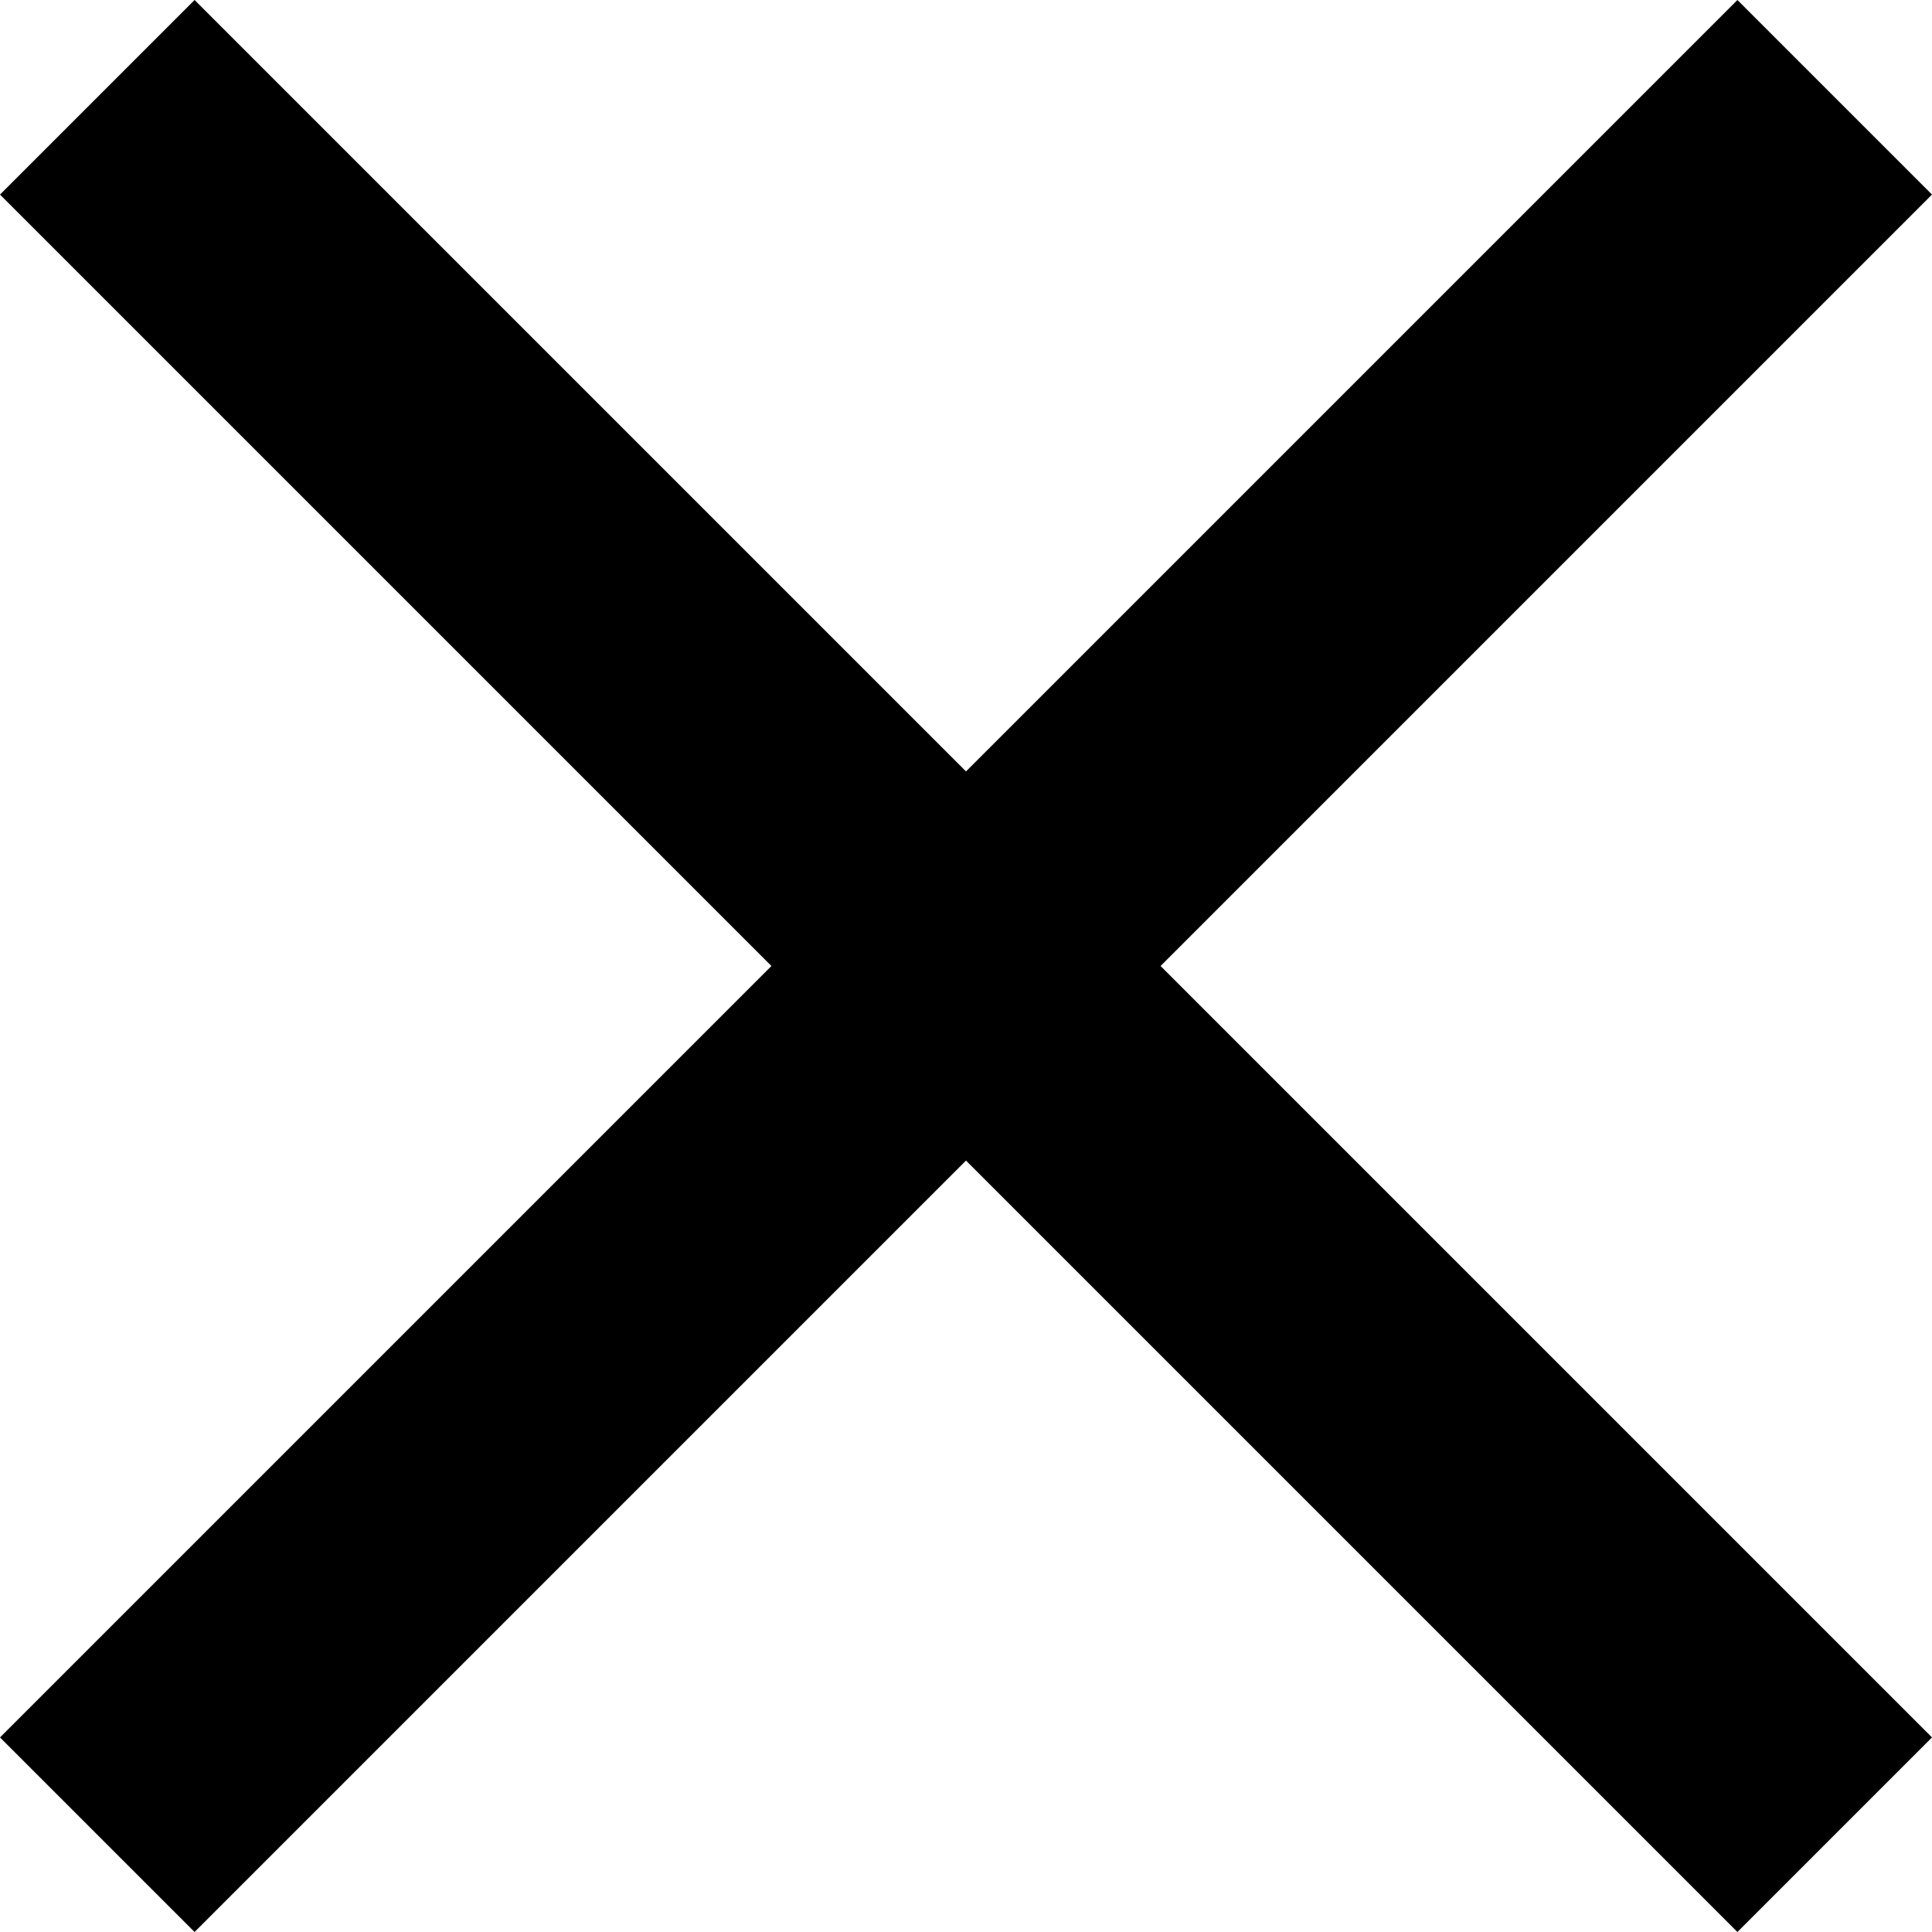
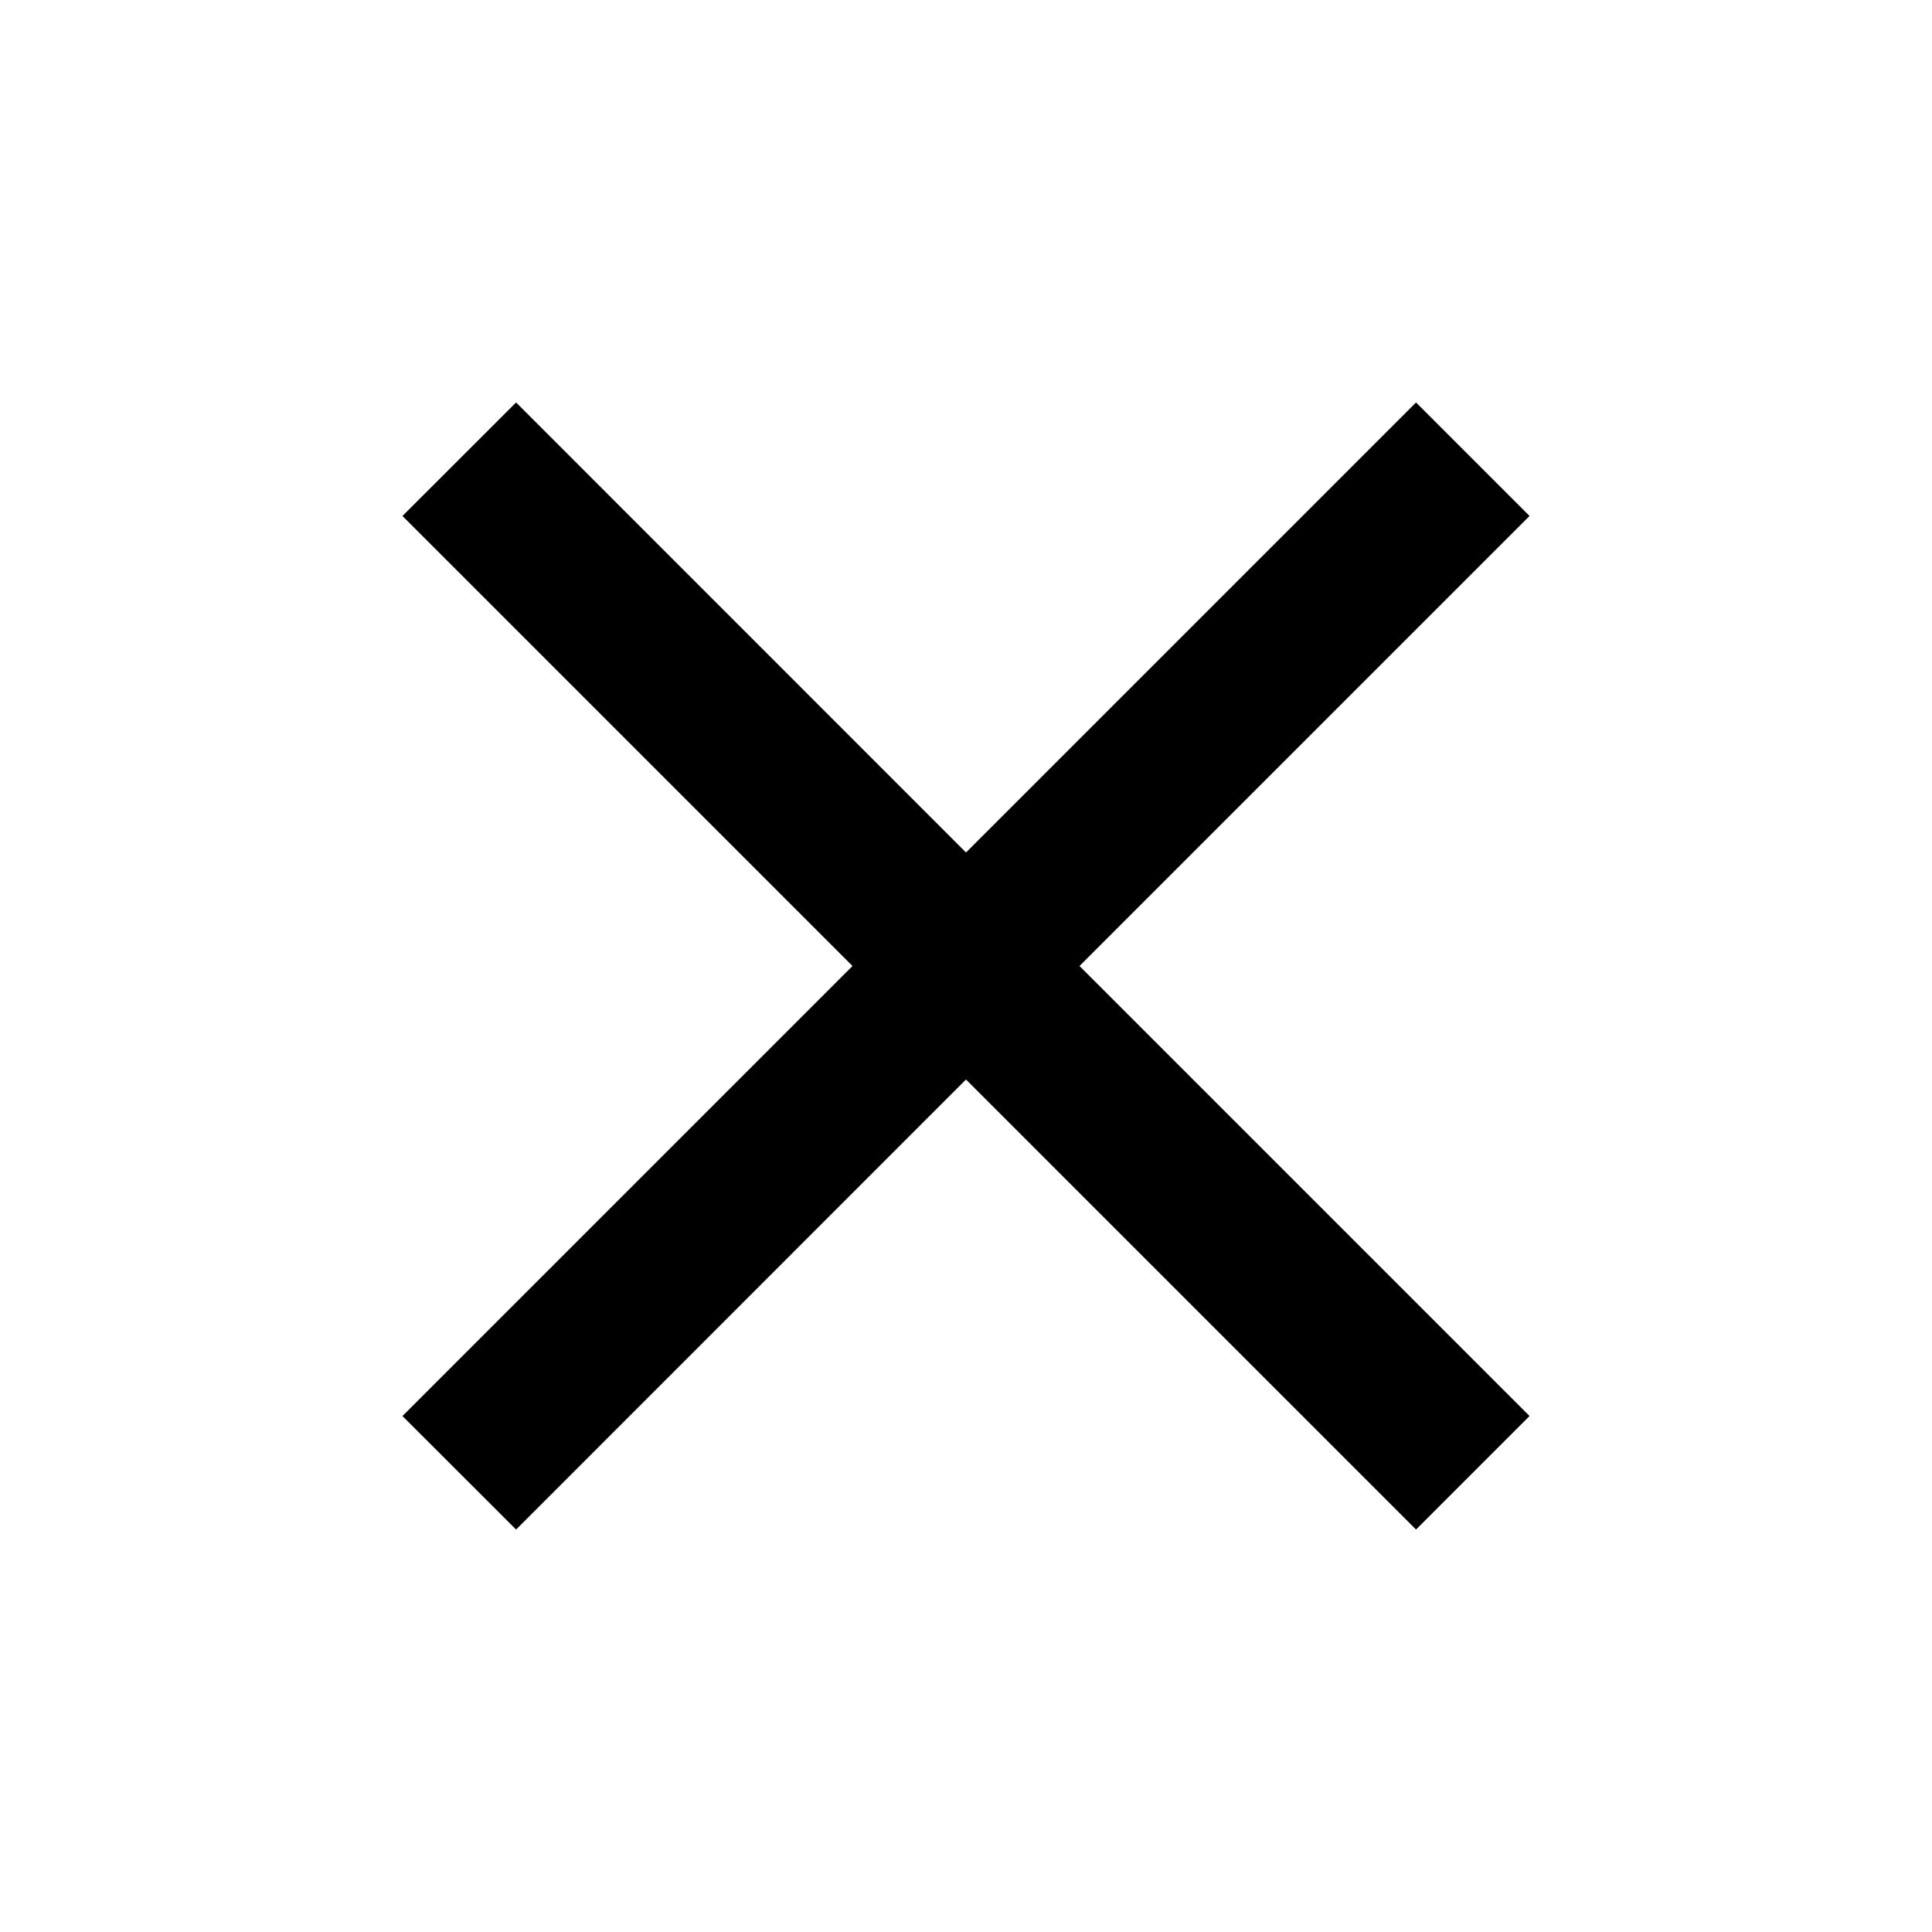
- <svg xmlns="http://www.w3.org/2000/svg" width="14" height="14" viewBox="0 0 14 14">
-   <path d="M12.59 0L7 5.59L1.41 0L0 1.41L5.59 7L0 12.59L1.41 14L7 8.41L12.59 14L14 12.59L8.41 7L14 1.41L12.59 0Z" />
+ <svg xmlns="http://www.w3.org/2000/svg" viewBox="0 0 16 16">
+   <path d="M11.727 3.333L8 7.06L4.274 3.333L3.333 4.273L7.06 8L3.333 11.727L4.274 12.667L8 8.94L11.727 12.667L12.667 11.727L8.94 8L12.667 4.273L11.727 3.333Z" />
</svg>
